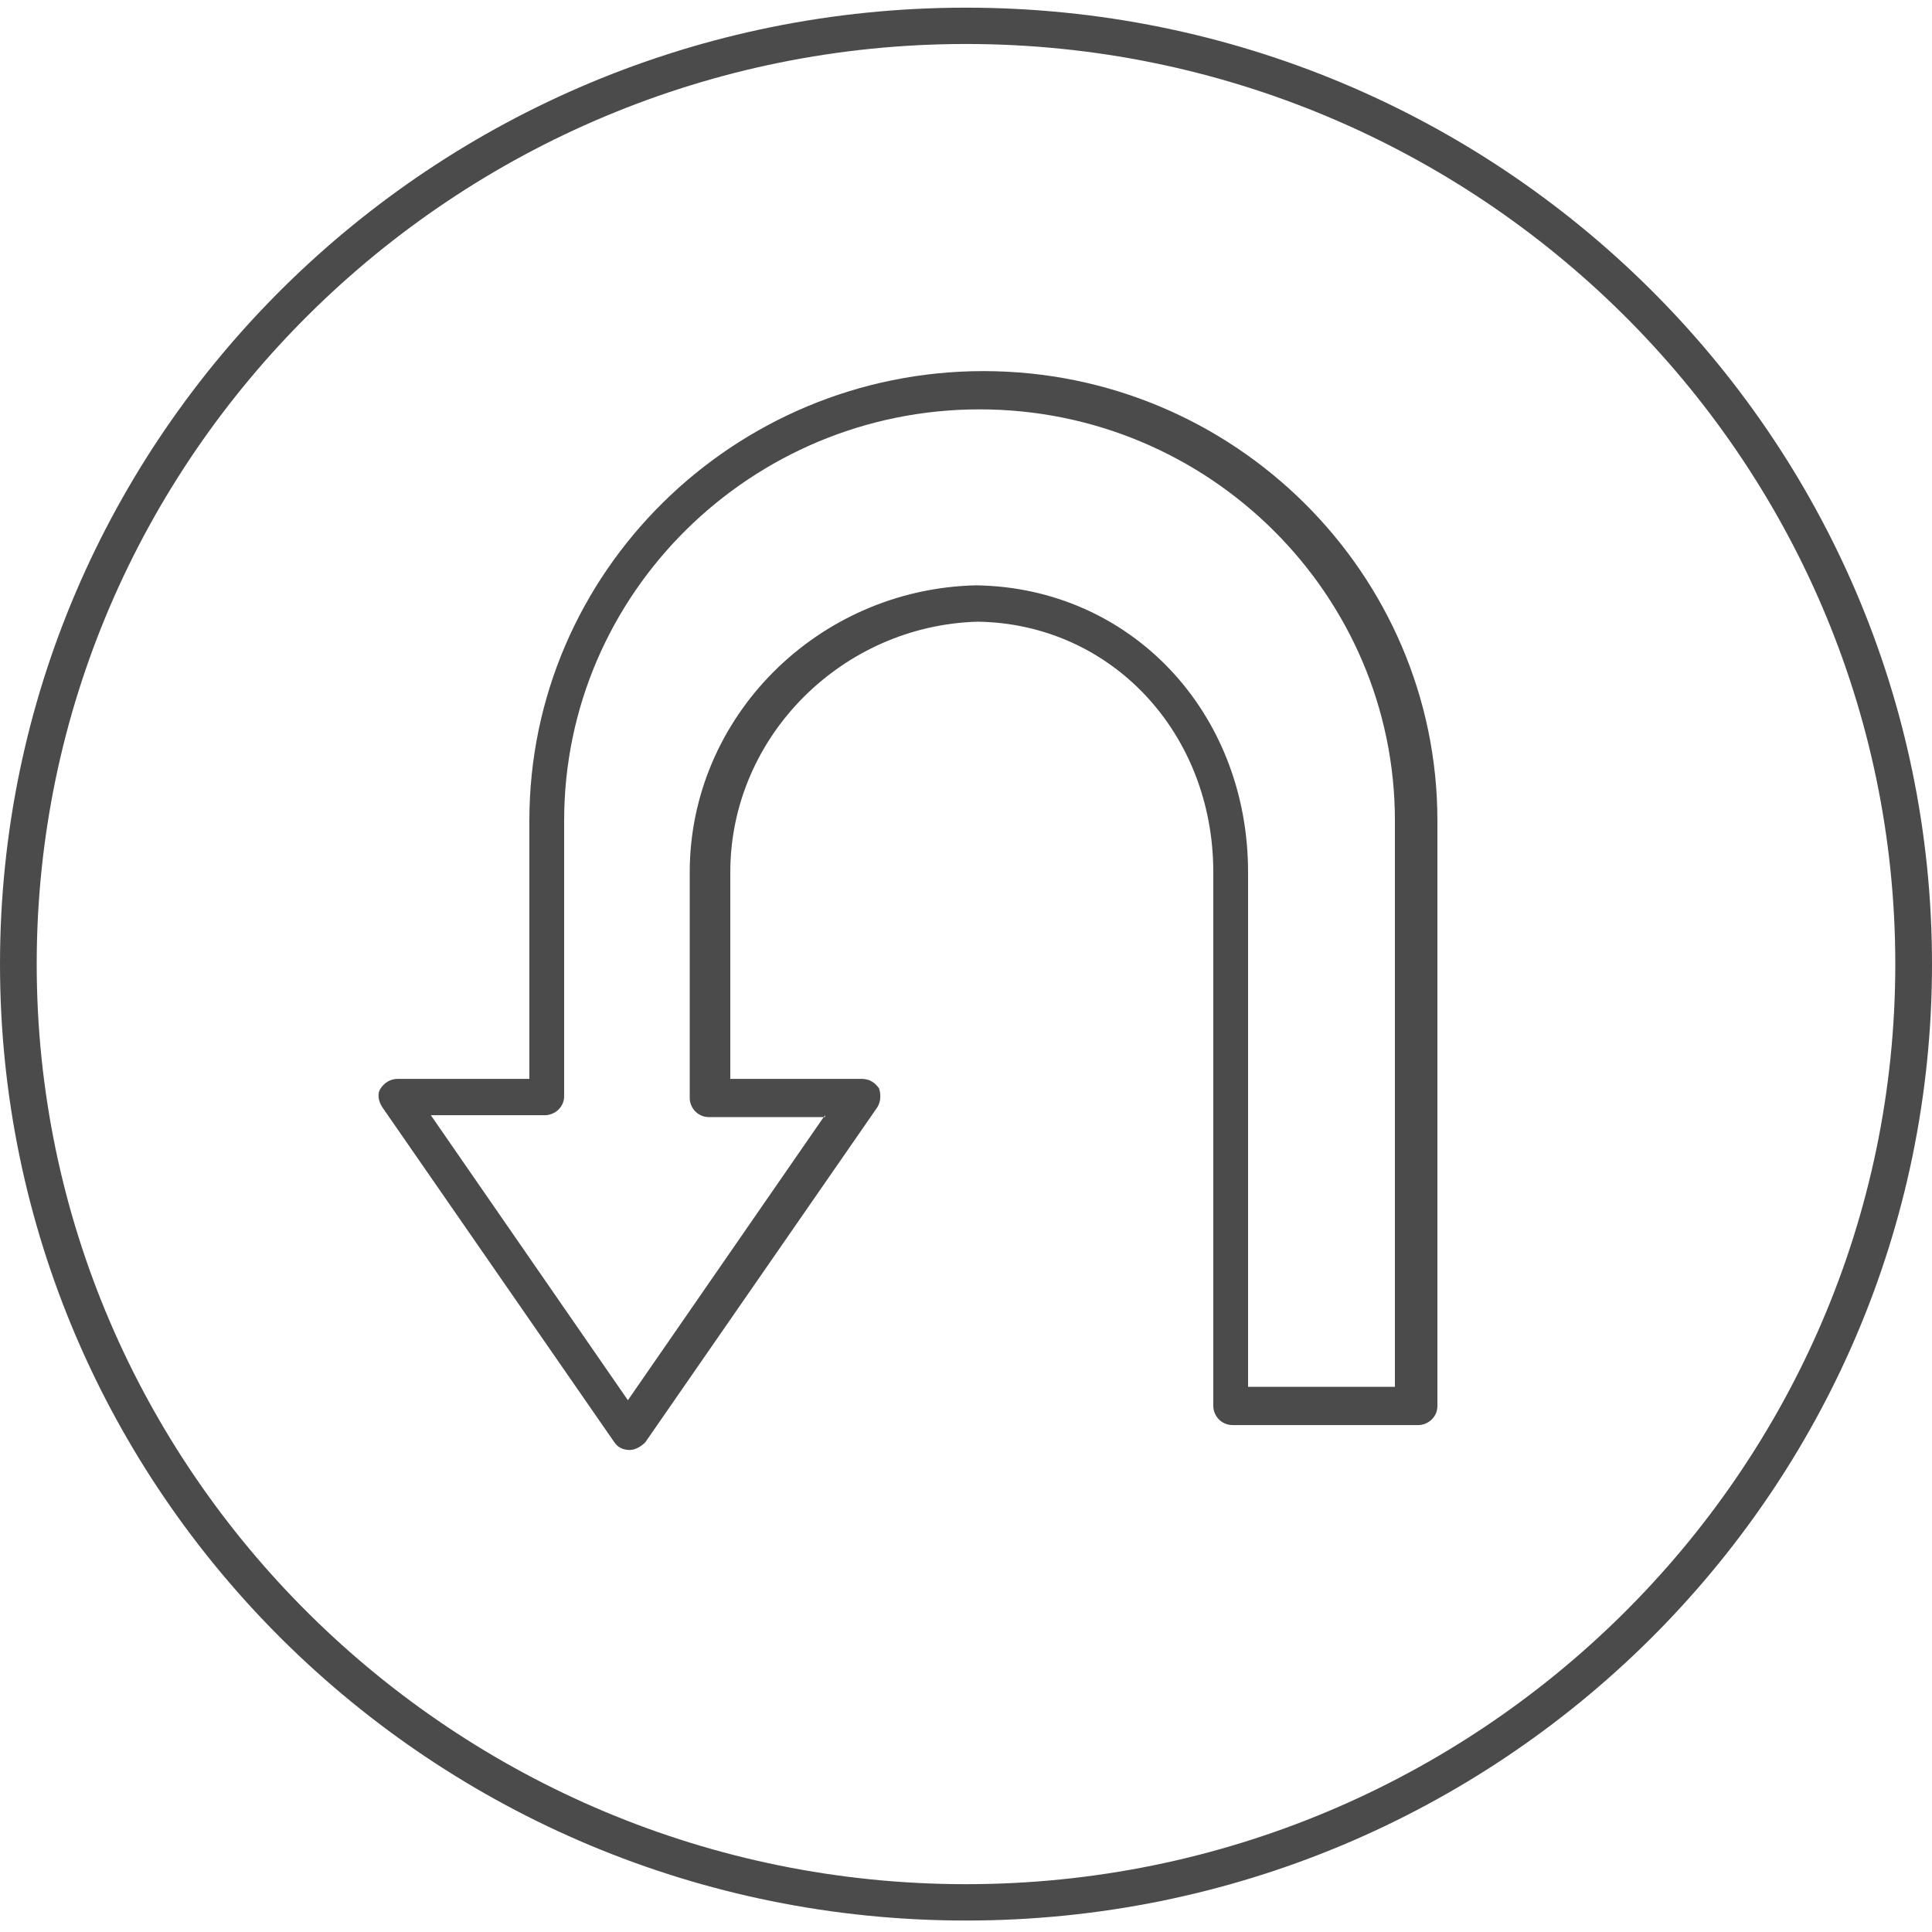
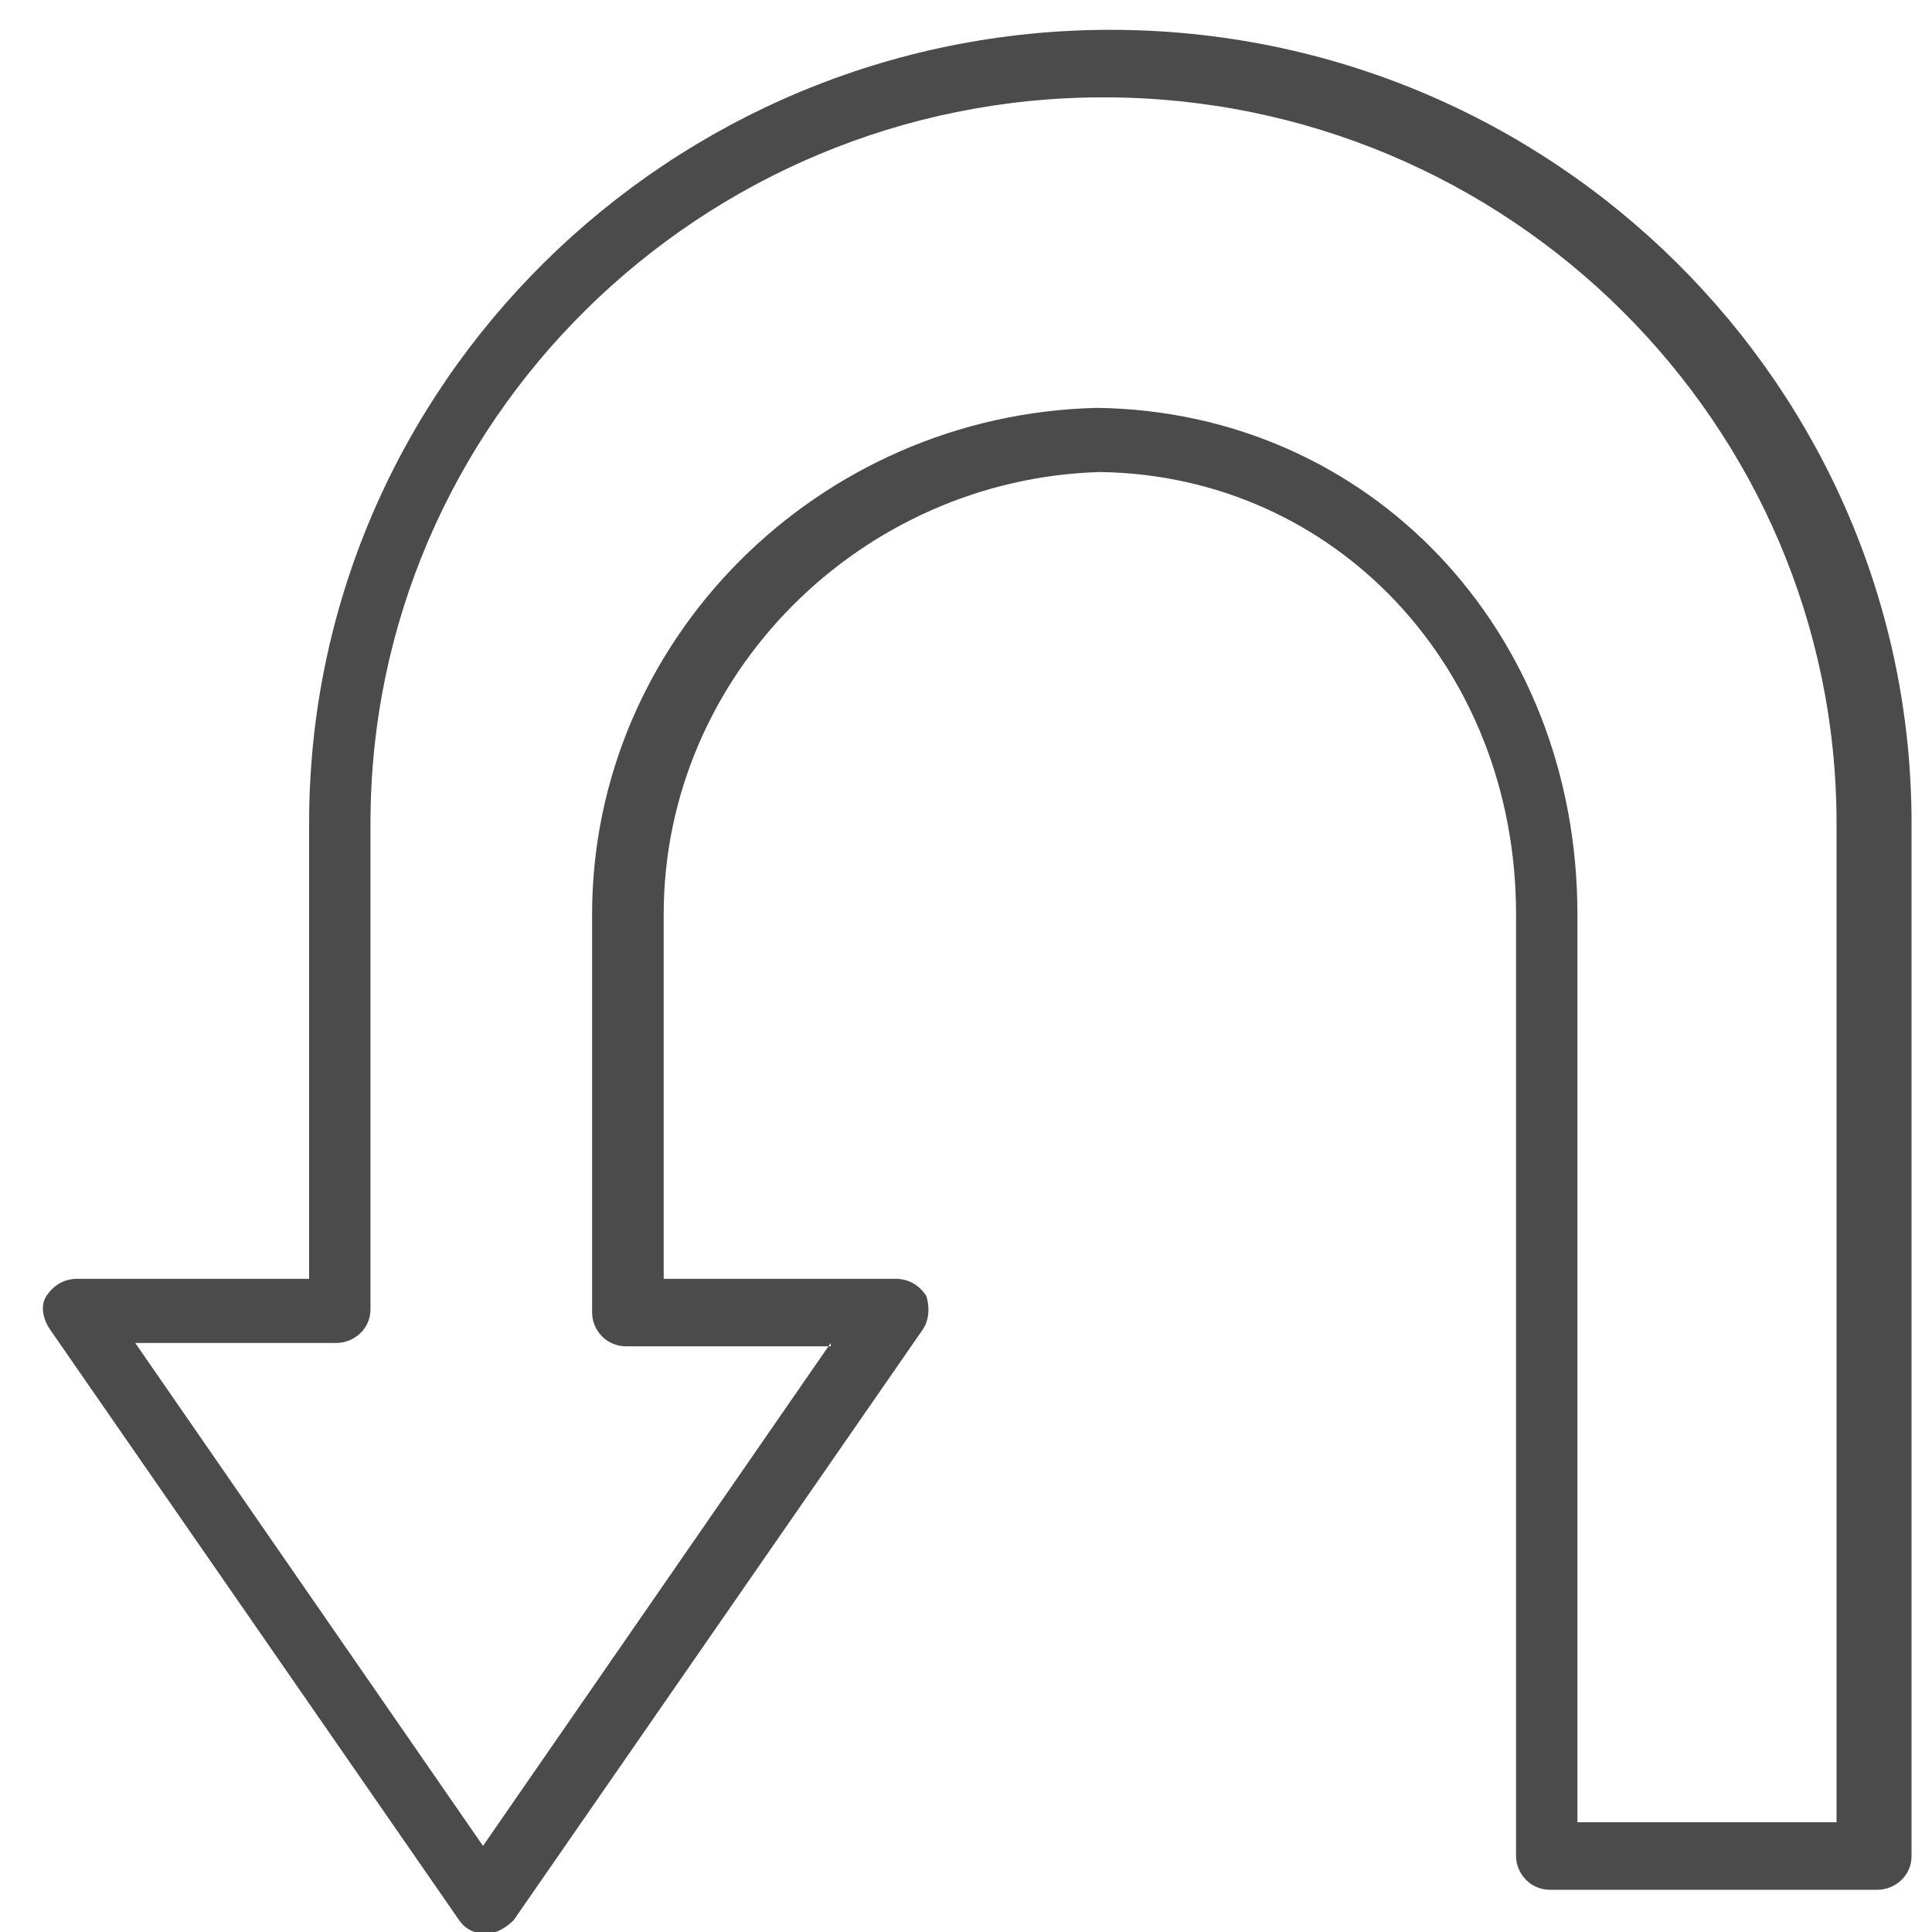
- <svg xmlns="http://www.w3.org/2000/svg" width="60px" height="60px" viewBox="0 0 60 60" version="1.1">
+ <svg xmlns="http://www.w3.org/2000/svg" width="34px" height="34px" viewBox="0 0 34 34" version="1.1">
  <defs />
  <g id="Page-1" stroke="none" stroke-width="1" fill="none" fill-rule="evenodd">
-     <g id="Group" fill="#4B4B4B">
-       <path d="M0,29.941 C0,13.545 13.44,0.238 30,0.238 C46.56,0.238 60,13.545 60,29.941 C60,46.337 46.56,59.644 30,59.644 C13.44,59.644 0,46.337 0,29.941 L0,29.941 Z M1.14,29.941 C1.14,45.683 14.1,58.515 30,58.515 C45.9,58.515 58.86,45.683 58.86,29.941 C58.86,14.198 45.9,1.366 30,1.366 C14.1,1.366 1.14,14.198 1.14,29.941 L1.14,29.941 Z" id="Shape" />
-       <path d="M19.08,44.792 L11.88,34.396 C11.76,34.218 11.7,33.98 11.82,33.802 C11.94,33.624 12.12,33.505 12.36,33.505 L16.44,33.505 L16.44,25.485 C16.44,17.762 22.8,11.525 30.54,11.525 C38.34,11.525 44.64,17.822 44.64,25.485 L44.64,43.663 C44.64,44.02 44.34,44.257 44.04,44.257 L38.28,44.257 C37.92,44.257 37.68,43.96 37.68,43.663 L37.68,27.089 C37.68,22.752 34.5,19.366 30.36,19.307 C26.16,19.426 22.68,22.871 22.68,27.089 L22.68,33.505 L26.76,33.505 C27,33.505 27.18,33.624 27.3,33.802 C27.36,33.98 27.36,34.218 27.24,34.396 L20.04,44.792 C19.92,44.911 19.74,45.03 19.56,45.03 C19.38,45.03 19.2,44.97 19.08,44.792 L19.08,44.792 Z M25.62,34.634 L25.62,34.693 L22.02,34.693 C21.66,34.693 21.42,34.396 21.42,34.099 L21.42,27.089 C21.42,22.277 25.38,18.297 30.3,18.178 C35.1,18.238 38.76,22.099 38.76,27.089 L38.76,43.069 L43.32,43.069 L43.32,25.485 C43.32,18.475 37.56,12.713 30.42,12.713 C23.34,12.713 17.52,18.416 17.52,25.485 L17.52,34.04 C17.52,34.396 17.22,34.634 16.92,34.634 L13.38,34.634 L19.5,43.485 L25.62,34.634 L25.62,34.634 L25.62,34.634 Z" id="Shape" />
+     <g id="cancel" fill="#4B4B4B">
+       <g id="Page-1">
+         <g id="Group">
+           <path d="M8.08,33.792 L0.88,23.396 C0.76,23.218 0.7,22.98 0.82,22.802 C0.94,22.624 1.12,22.505 1.36,22.505 L5.44,22.505 L5.44,14.485 C5.44,6.762 11.8,0.525 19.54,0.525 C27.34,0.525 33.64,6.822 33.64,14.485 L33.64,32.663 C33.64,33.02 33.34,33.257 33.04,33.257 L27.28,33.257 C26.92,33.257 26.68,32.96 26.68,32.663 L26.68,16.089 C26.68,11.752 23.5,8.366 19.36,8.307 C15.16,8.426 11.68,11.871 11.68,16.089 L11.68,22.505 L15.76,22.505 C16,22.505 16.18,22.624 16.3,22.802 C16.36,22.98 16.36,23.218 16.24,23.396 L9.04,33.792 C8.92,33.911 8.74,34.03 8.56,34.03 C8.38,34.03 8.2,33.97 8.08,33.792 L8.08,33.792 L8.08,33.792 Z M14.62,23.634 L14.62,23.693 L11.02,23.693 C10.66,23.693 10.42,23.396 10.42,23.099 L10.42,16.089 C10.42,11.277 14.38,7.297 19.3,7.178 C24.1,7.238 27.76,11.099 27.76,16.089 L27.76,32.069 L32.32,32.069 L32.32,14.485 C32.32,7.475 26.56,1.713 19.42,1.713 C12.34,1.713 6.52,7.416 6.52,14.485 L6.52,23.04 C6.52,23.396 6.22,23.634 5.92,23.634 L2.38,23.634 L8.5,32.485 L14.62,23.634 L14.62,23.634 L14.62,23.634 L14.62,23.634 Z" id="Shape" />
+         </g>
+       </g>
    </g>
  </g>
</svg>
